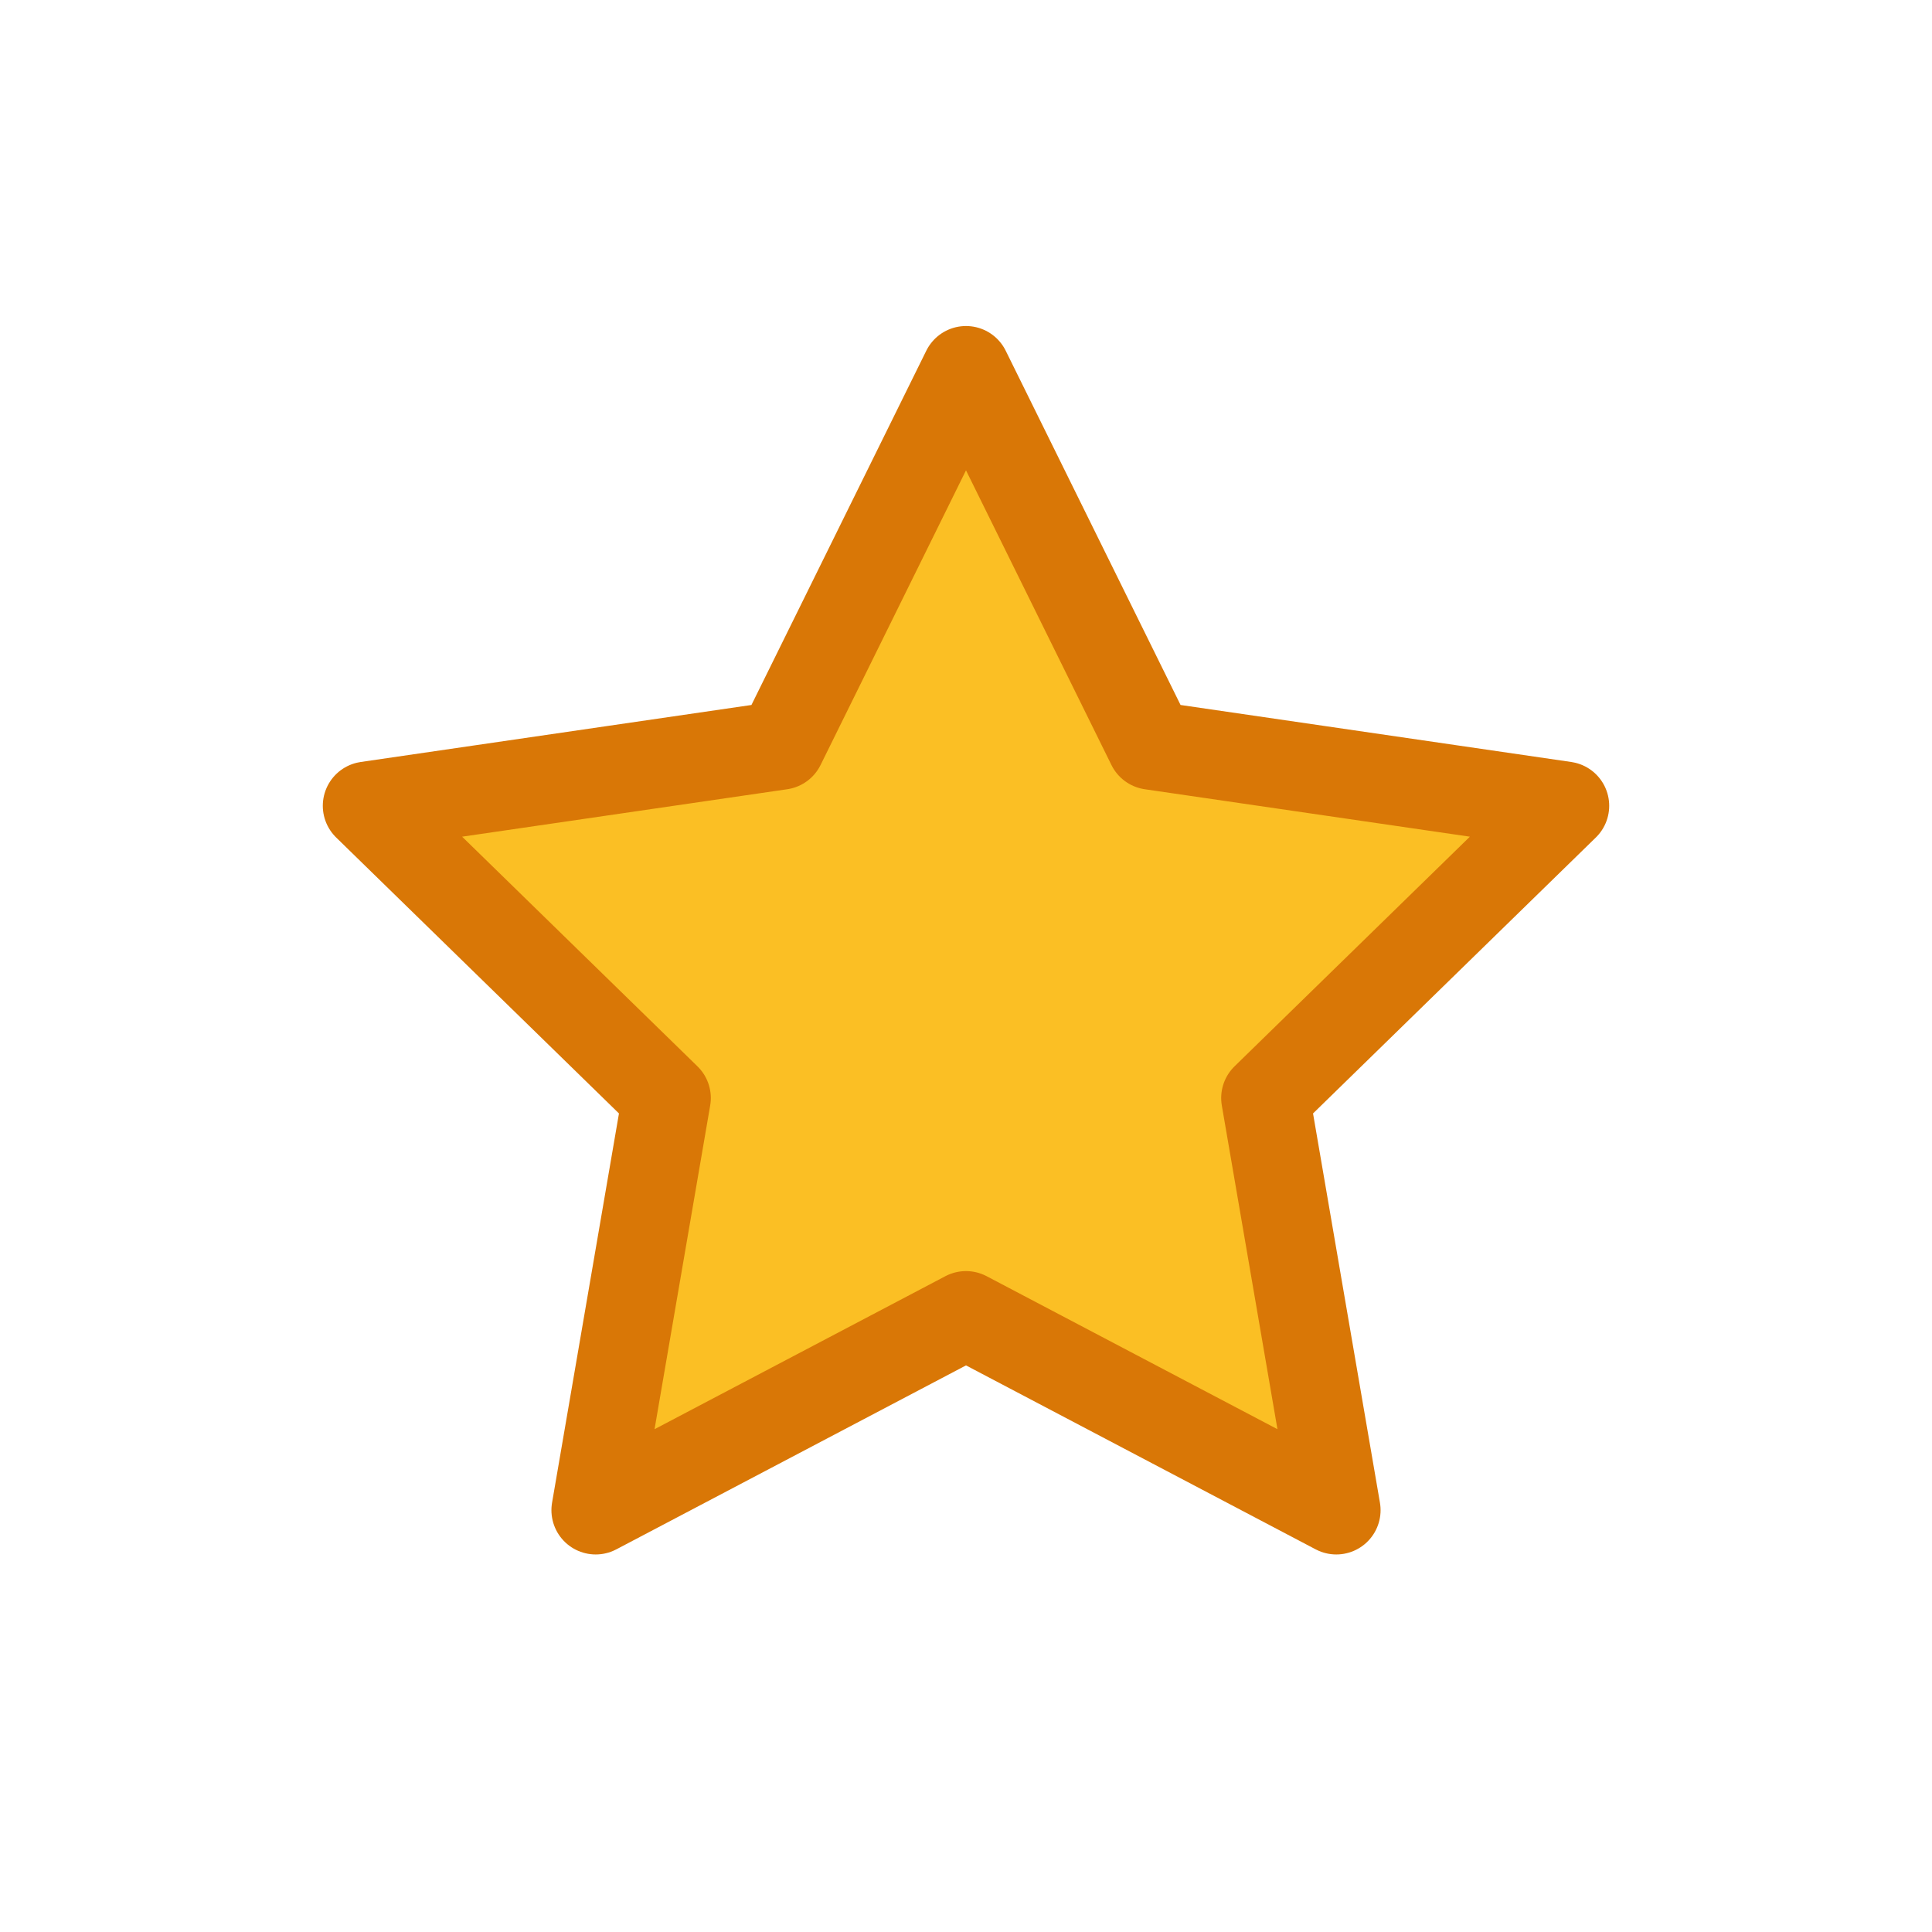
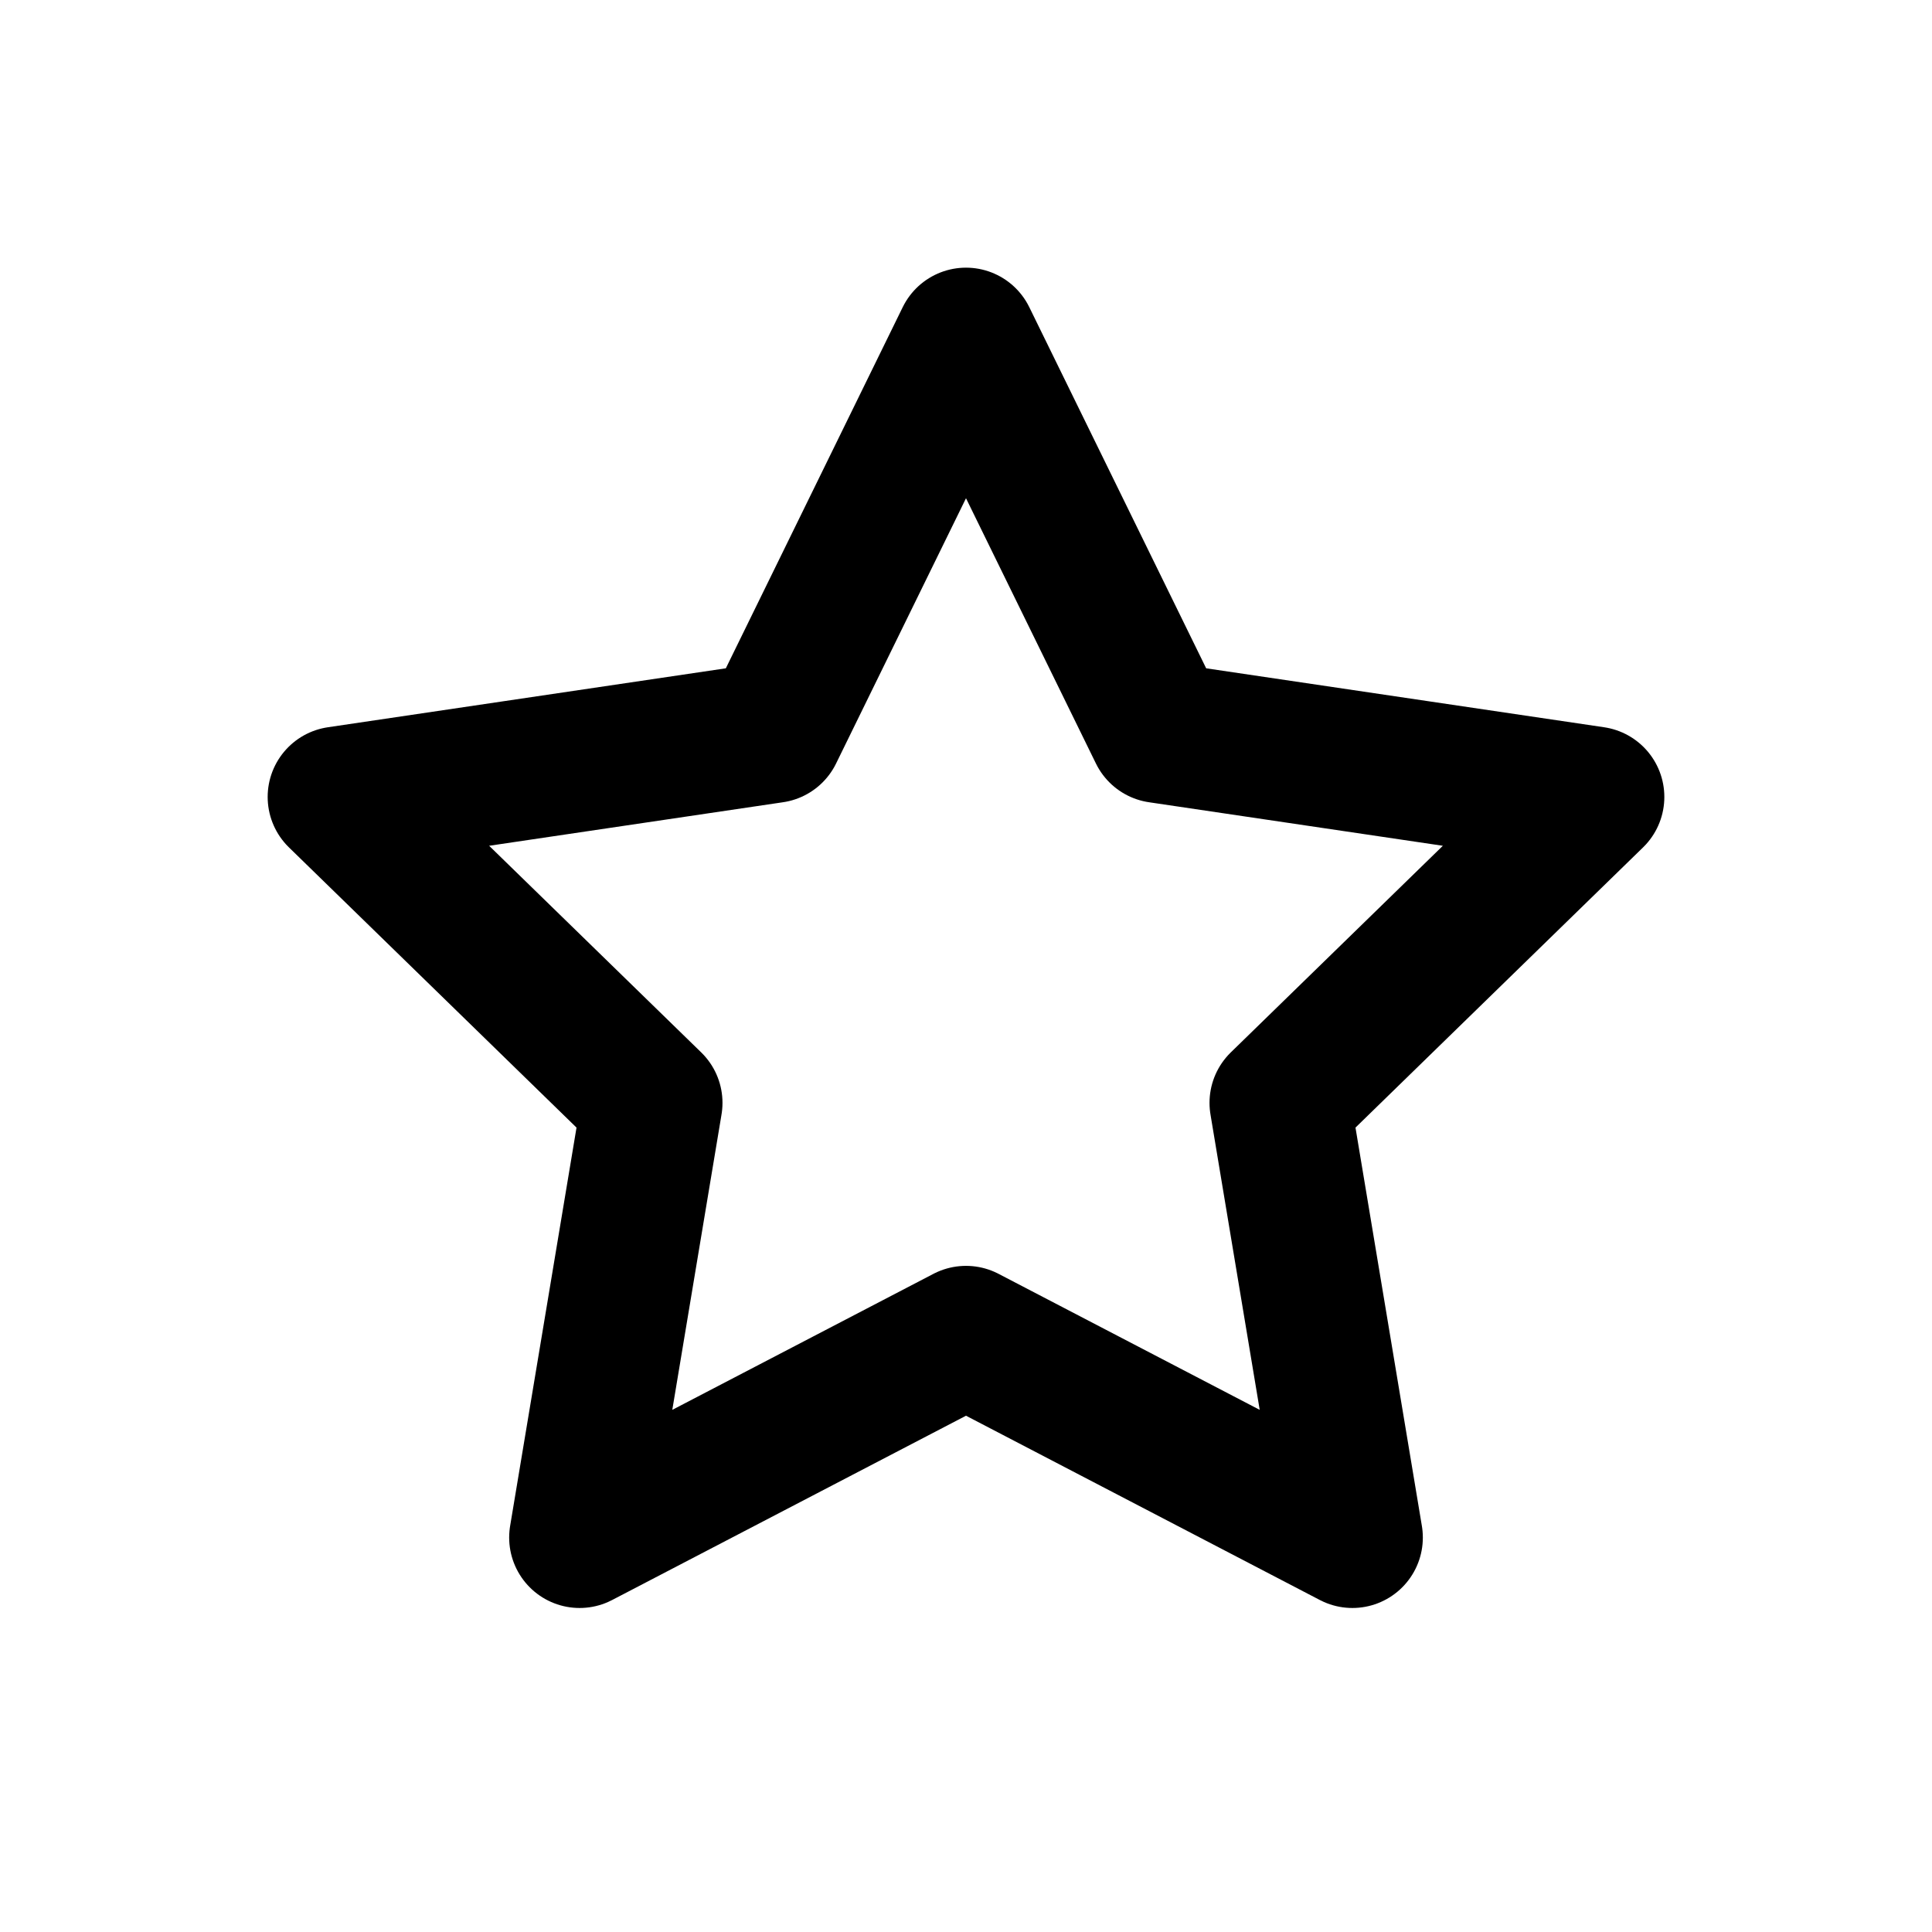
- <svg xmlns="http://www.w3.org/2000/svg" viewBox="0 0 24 24">
-   <path d="M12 4.6l2.3 4.66 5.14.75-3.72 3.63.88 5.12L12 16.34l-4.6 2.42.88-5.12-3.72-3.63 5.14-.75z" fill="#fbbf24" stroke="#d97706" stroke-width="1.1" stroke-linejoin="round" />
+ <svg xmlns="http://www.w3.org/2000/svg" viewBox="0 0 24 24" fill="none" stroke="currentColor" stroke-width="1.75" stroke-linecap="round" stroke-linejoin="round">
+   <path d="M12 4.2l2.4 4.9 5.4.8-3.9 3.8.9 5.4L12 16.6l-4.8 2.5.9-5.4-3.9-3.8 5.4-.8z" />
</svg>
